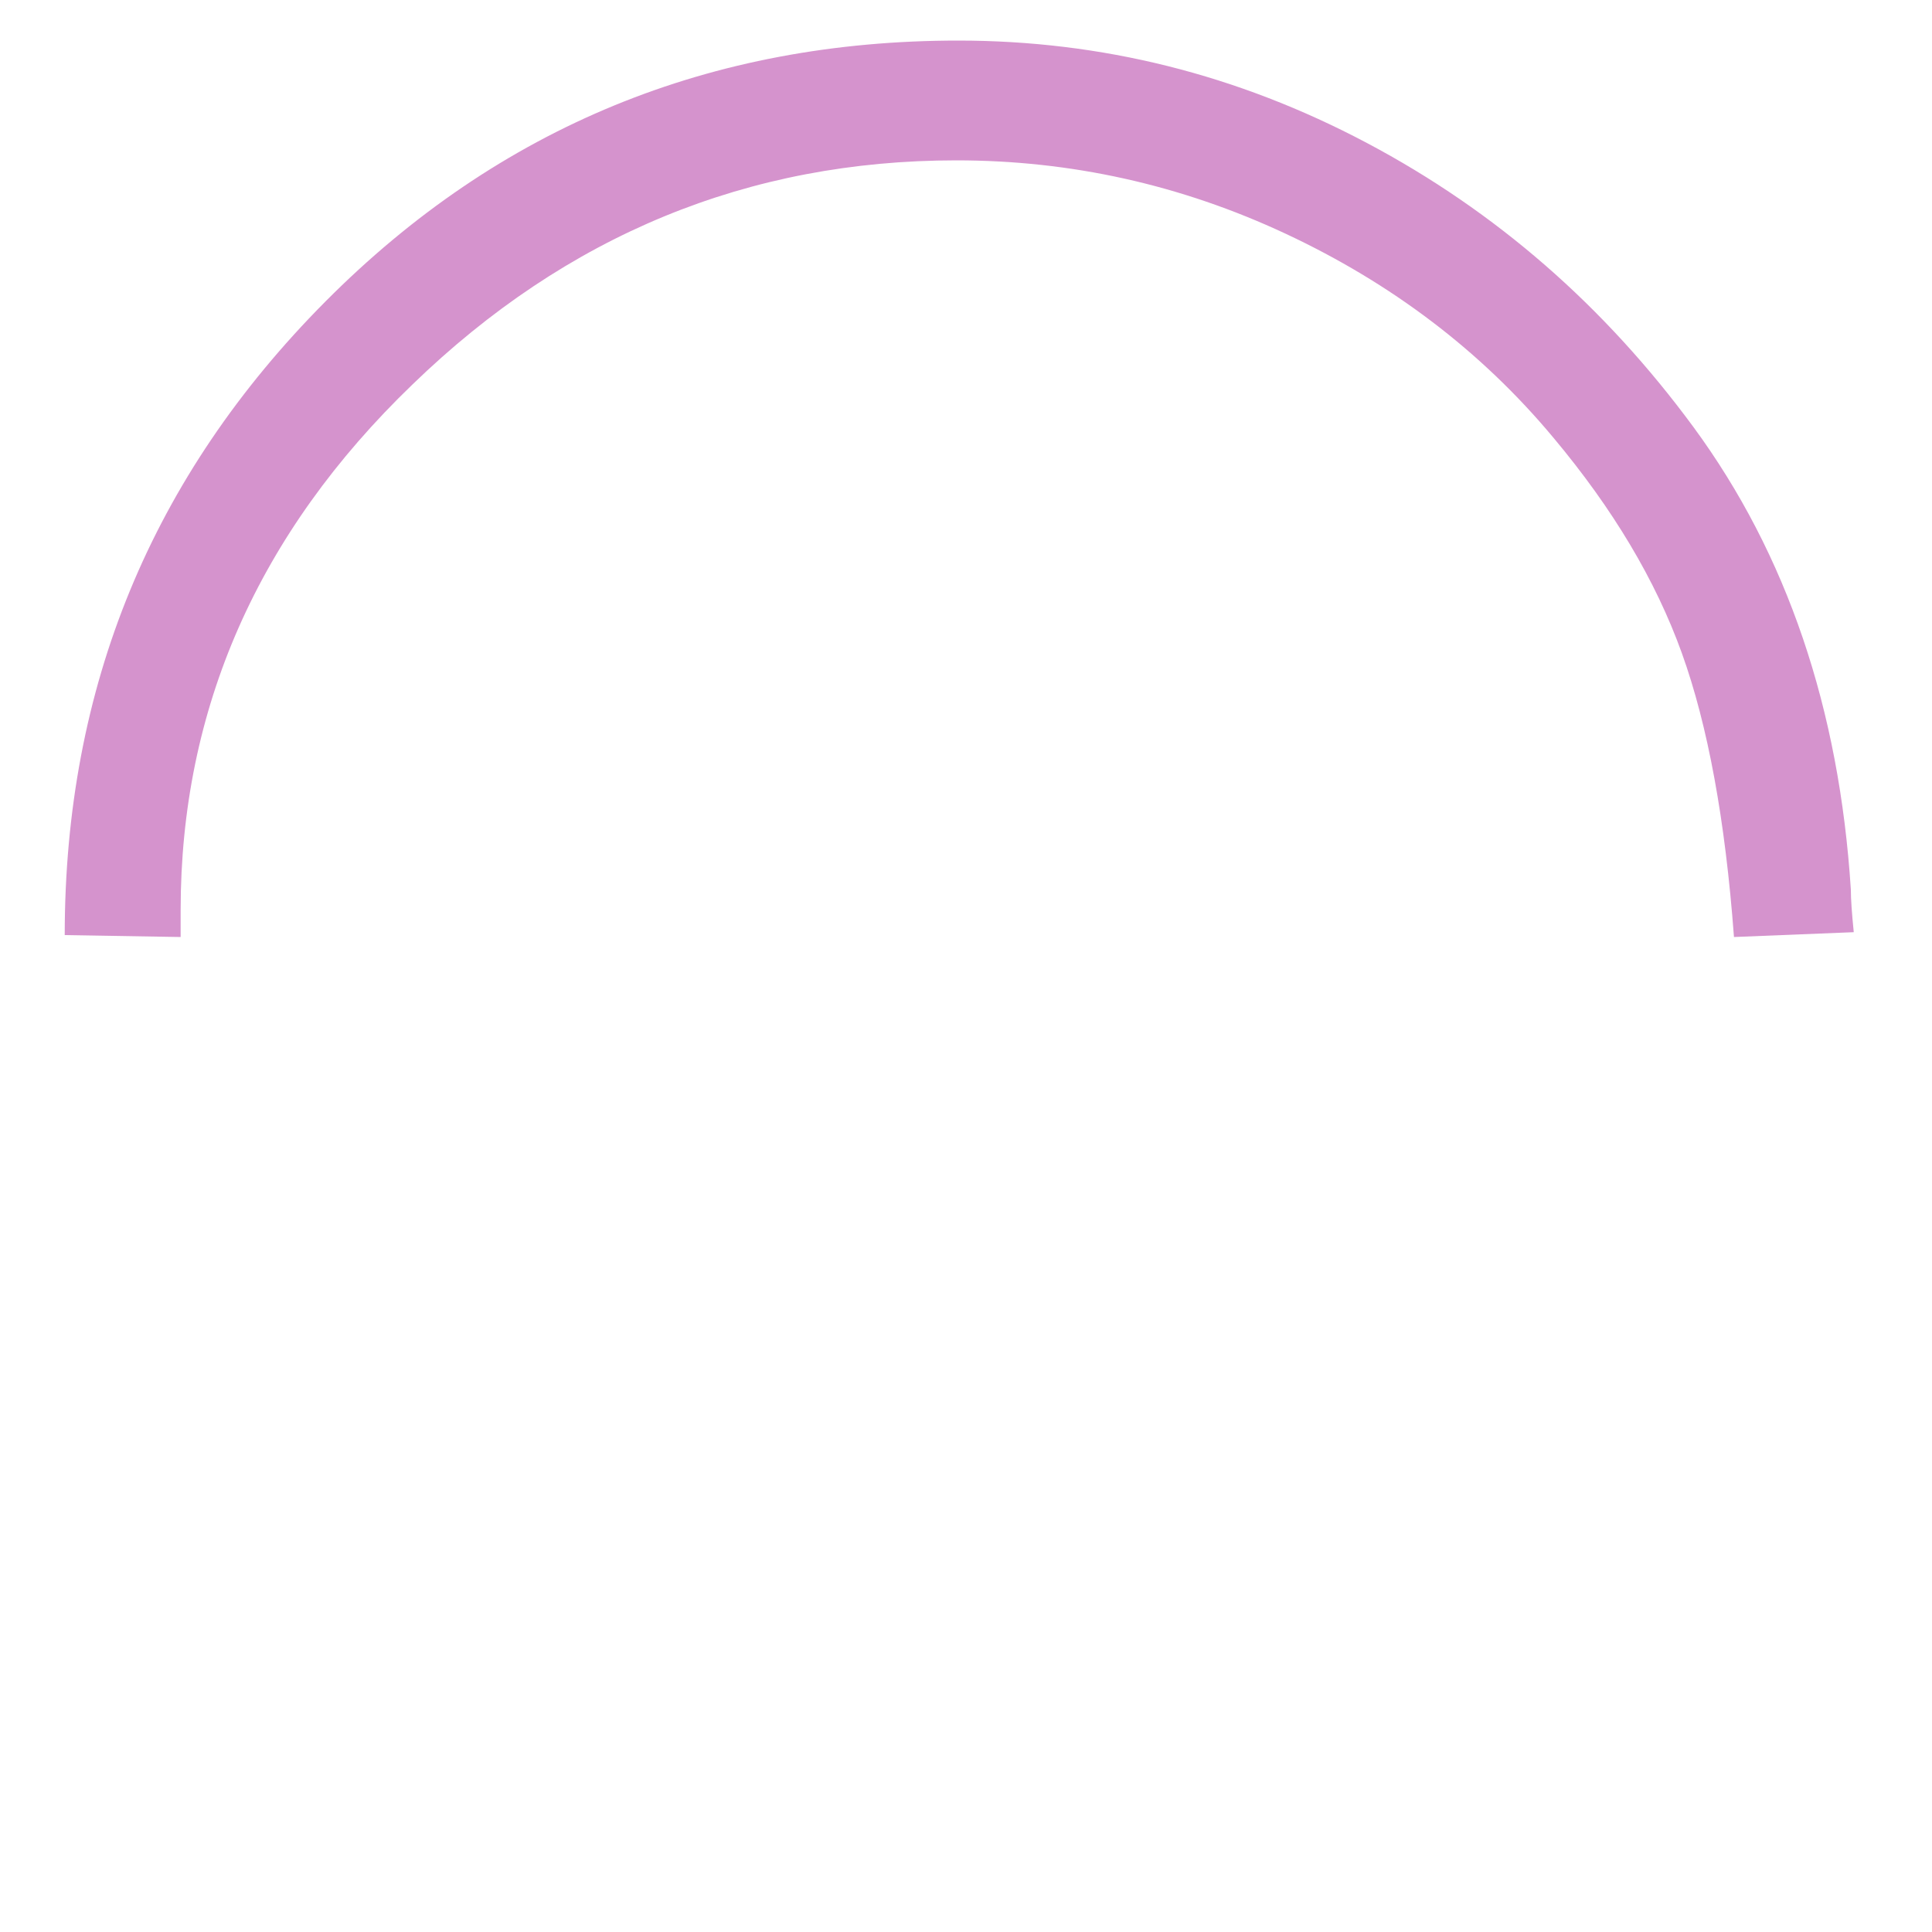
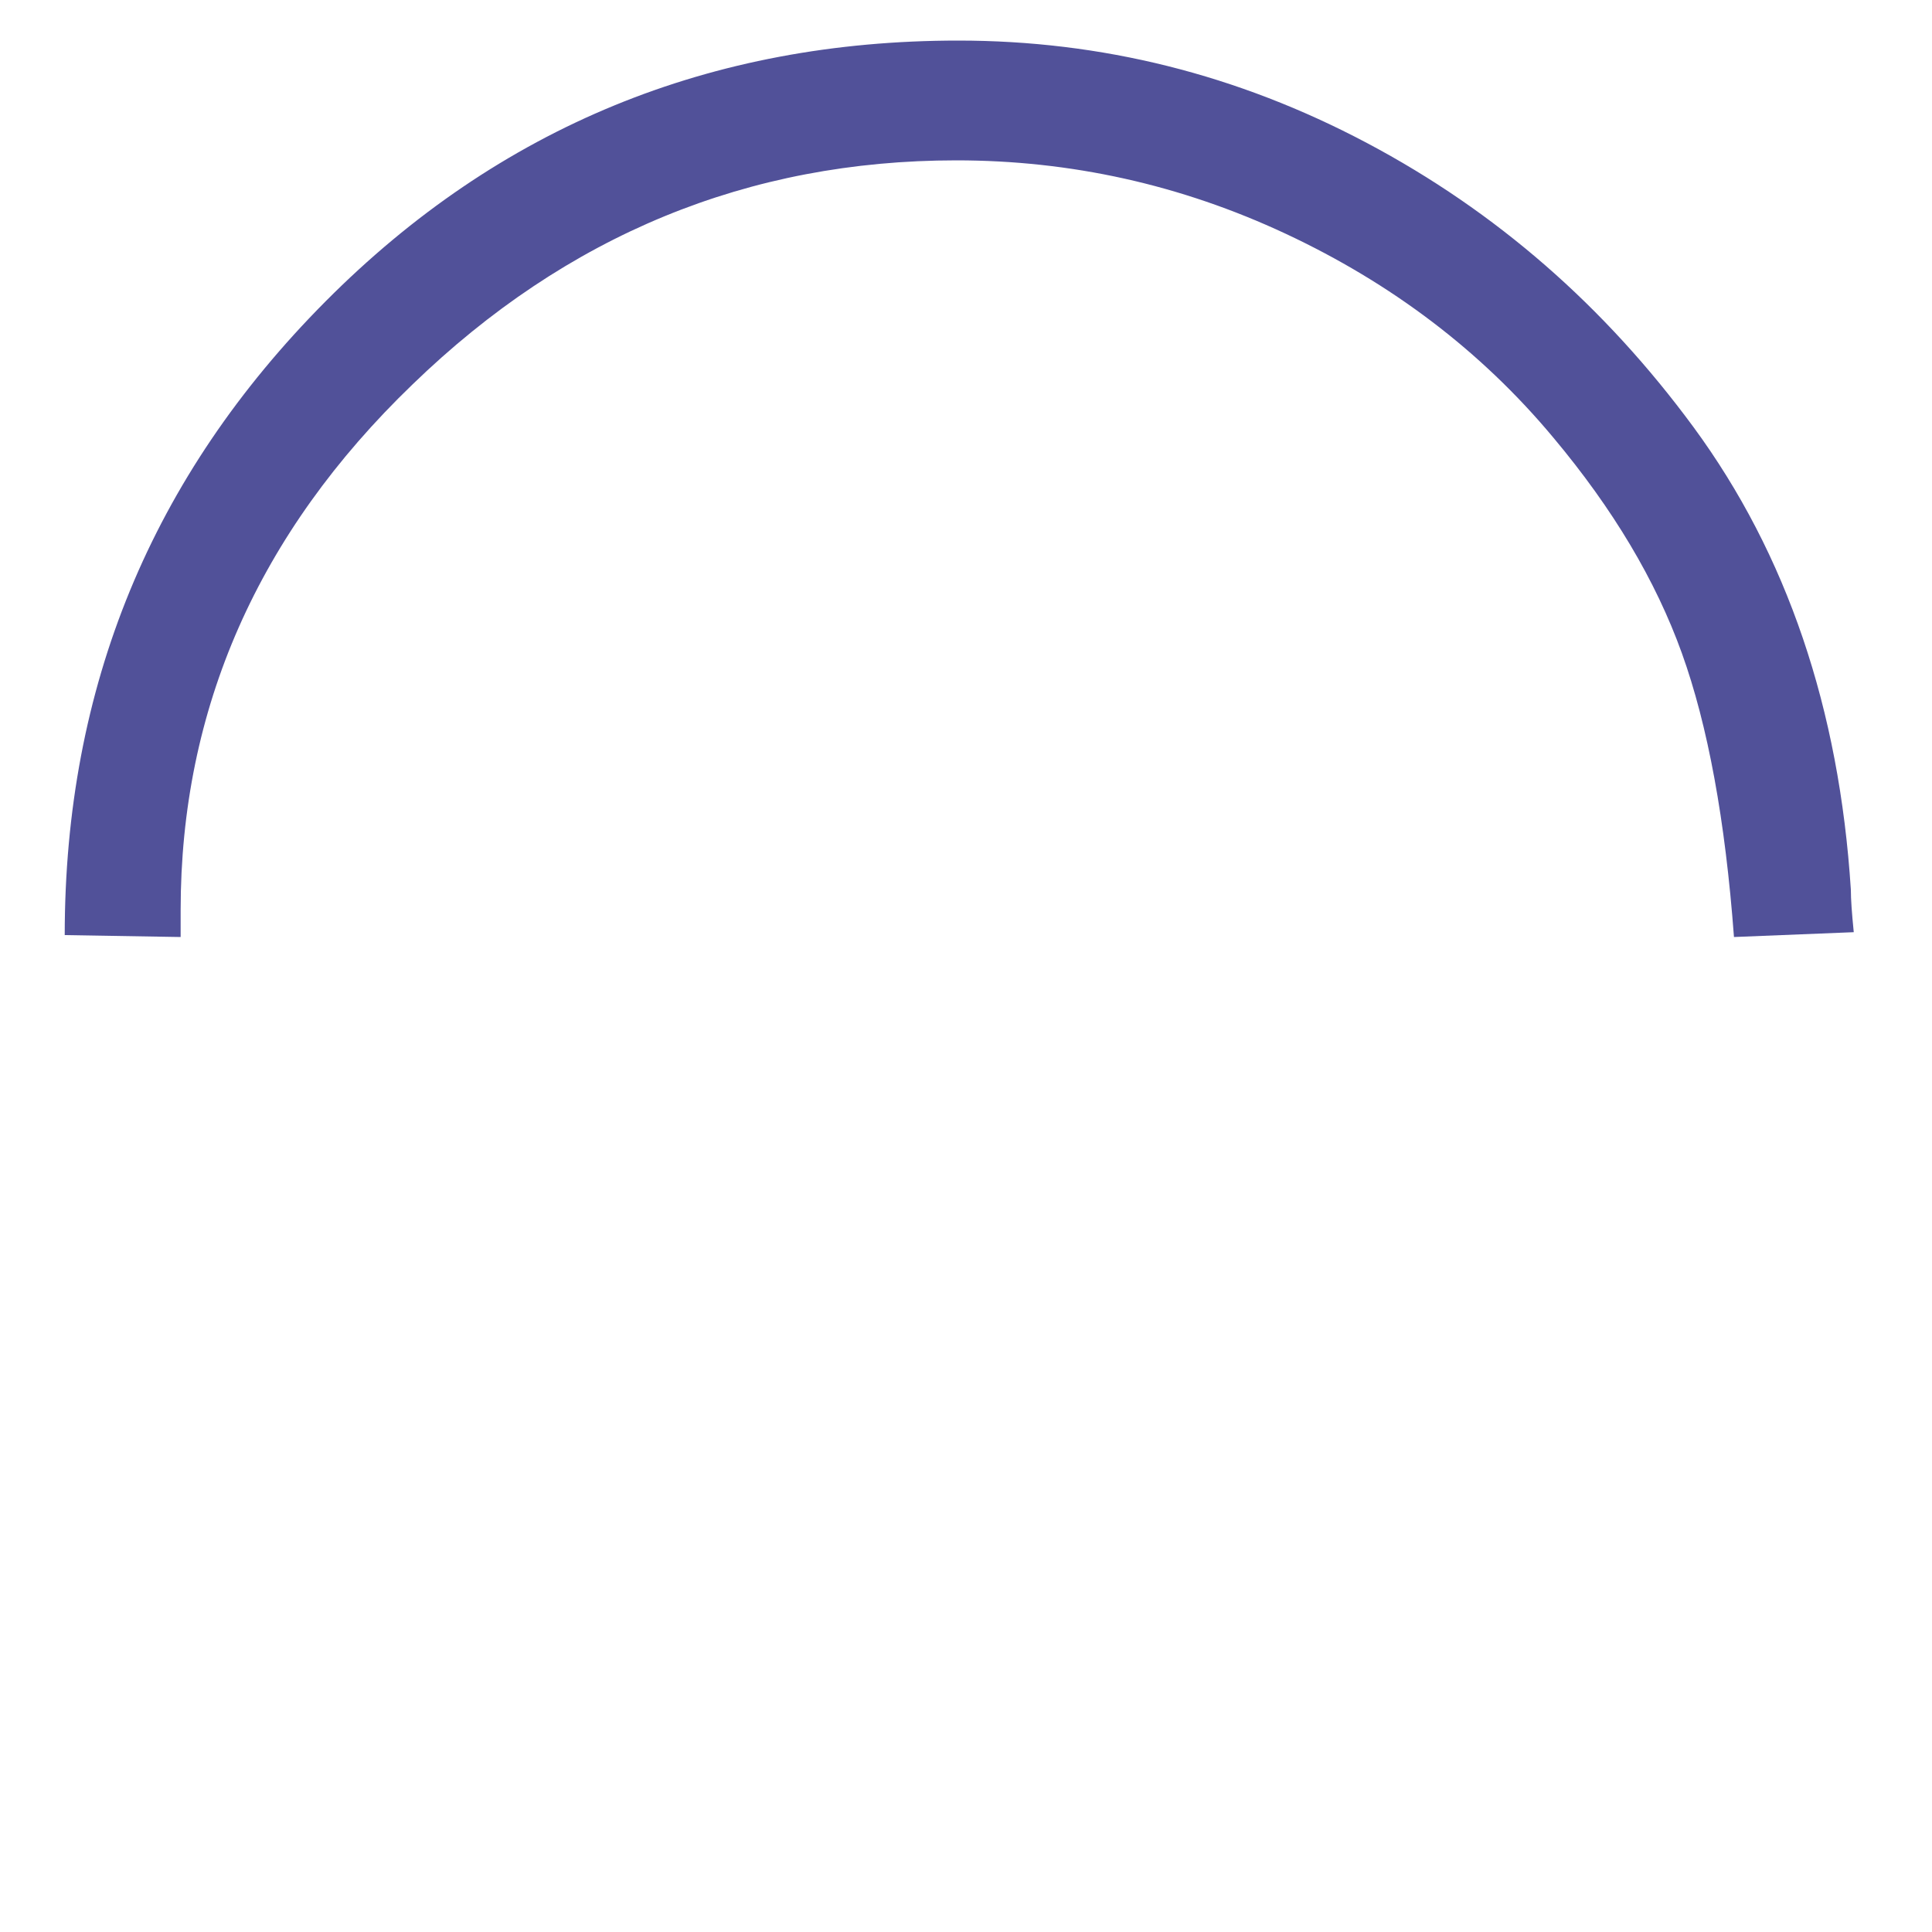
<svg xmlns="http://www.w3.org/2000/svg" version="1.1" id="Layer_1" x="0px" y="0px" viewBox="0 0 200 200" style="enable-background:new 0 0 200 200;" xml:space="preserve">
  <style type="text/css">
	.st0{enable-background:new    ;}
- 	.st1{fill:#D593CD;}
+ 	.st1{fill:#515199;}
</style>
  <g class="st0">
    <path class="st1" d="M6.7,96.8c0-25.7,9-47.5,27-65.6s39.9-27,65.5-27c14.8,0,28.9,3.5,42.3,10.6s24.6,16.9,33.8,29.4   c9.7,13.2,15.1,29.2,16.3,47.9c0,1,0.1,2.4,0.3,4.4L179.5,97c-0.9-12.1-2.7-21.9-5.4-29.4s-7.1-14.9-13.3-22.3   c-7.5-9-16.8-16-27.7-21.1s-22.3-7.6-34.1-7.6c-21.5,0-40.3,7.7-56.3,23.2C26.7,55.2,18.7,73.4,18.7,94.2v2.8L6.7,96.8z" />
  </g>
</svg>
